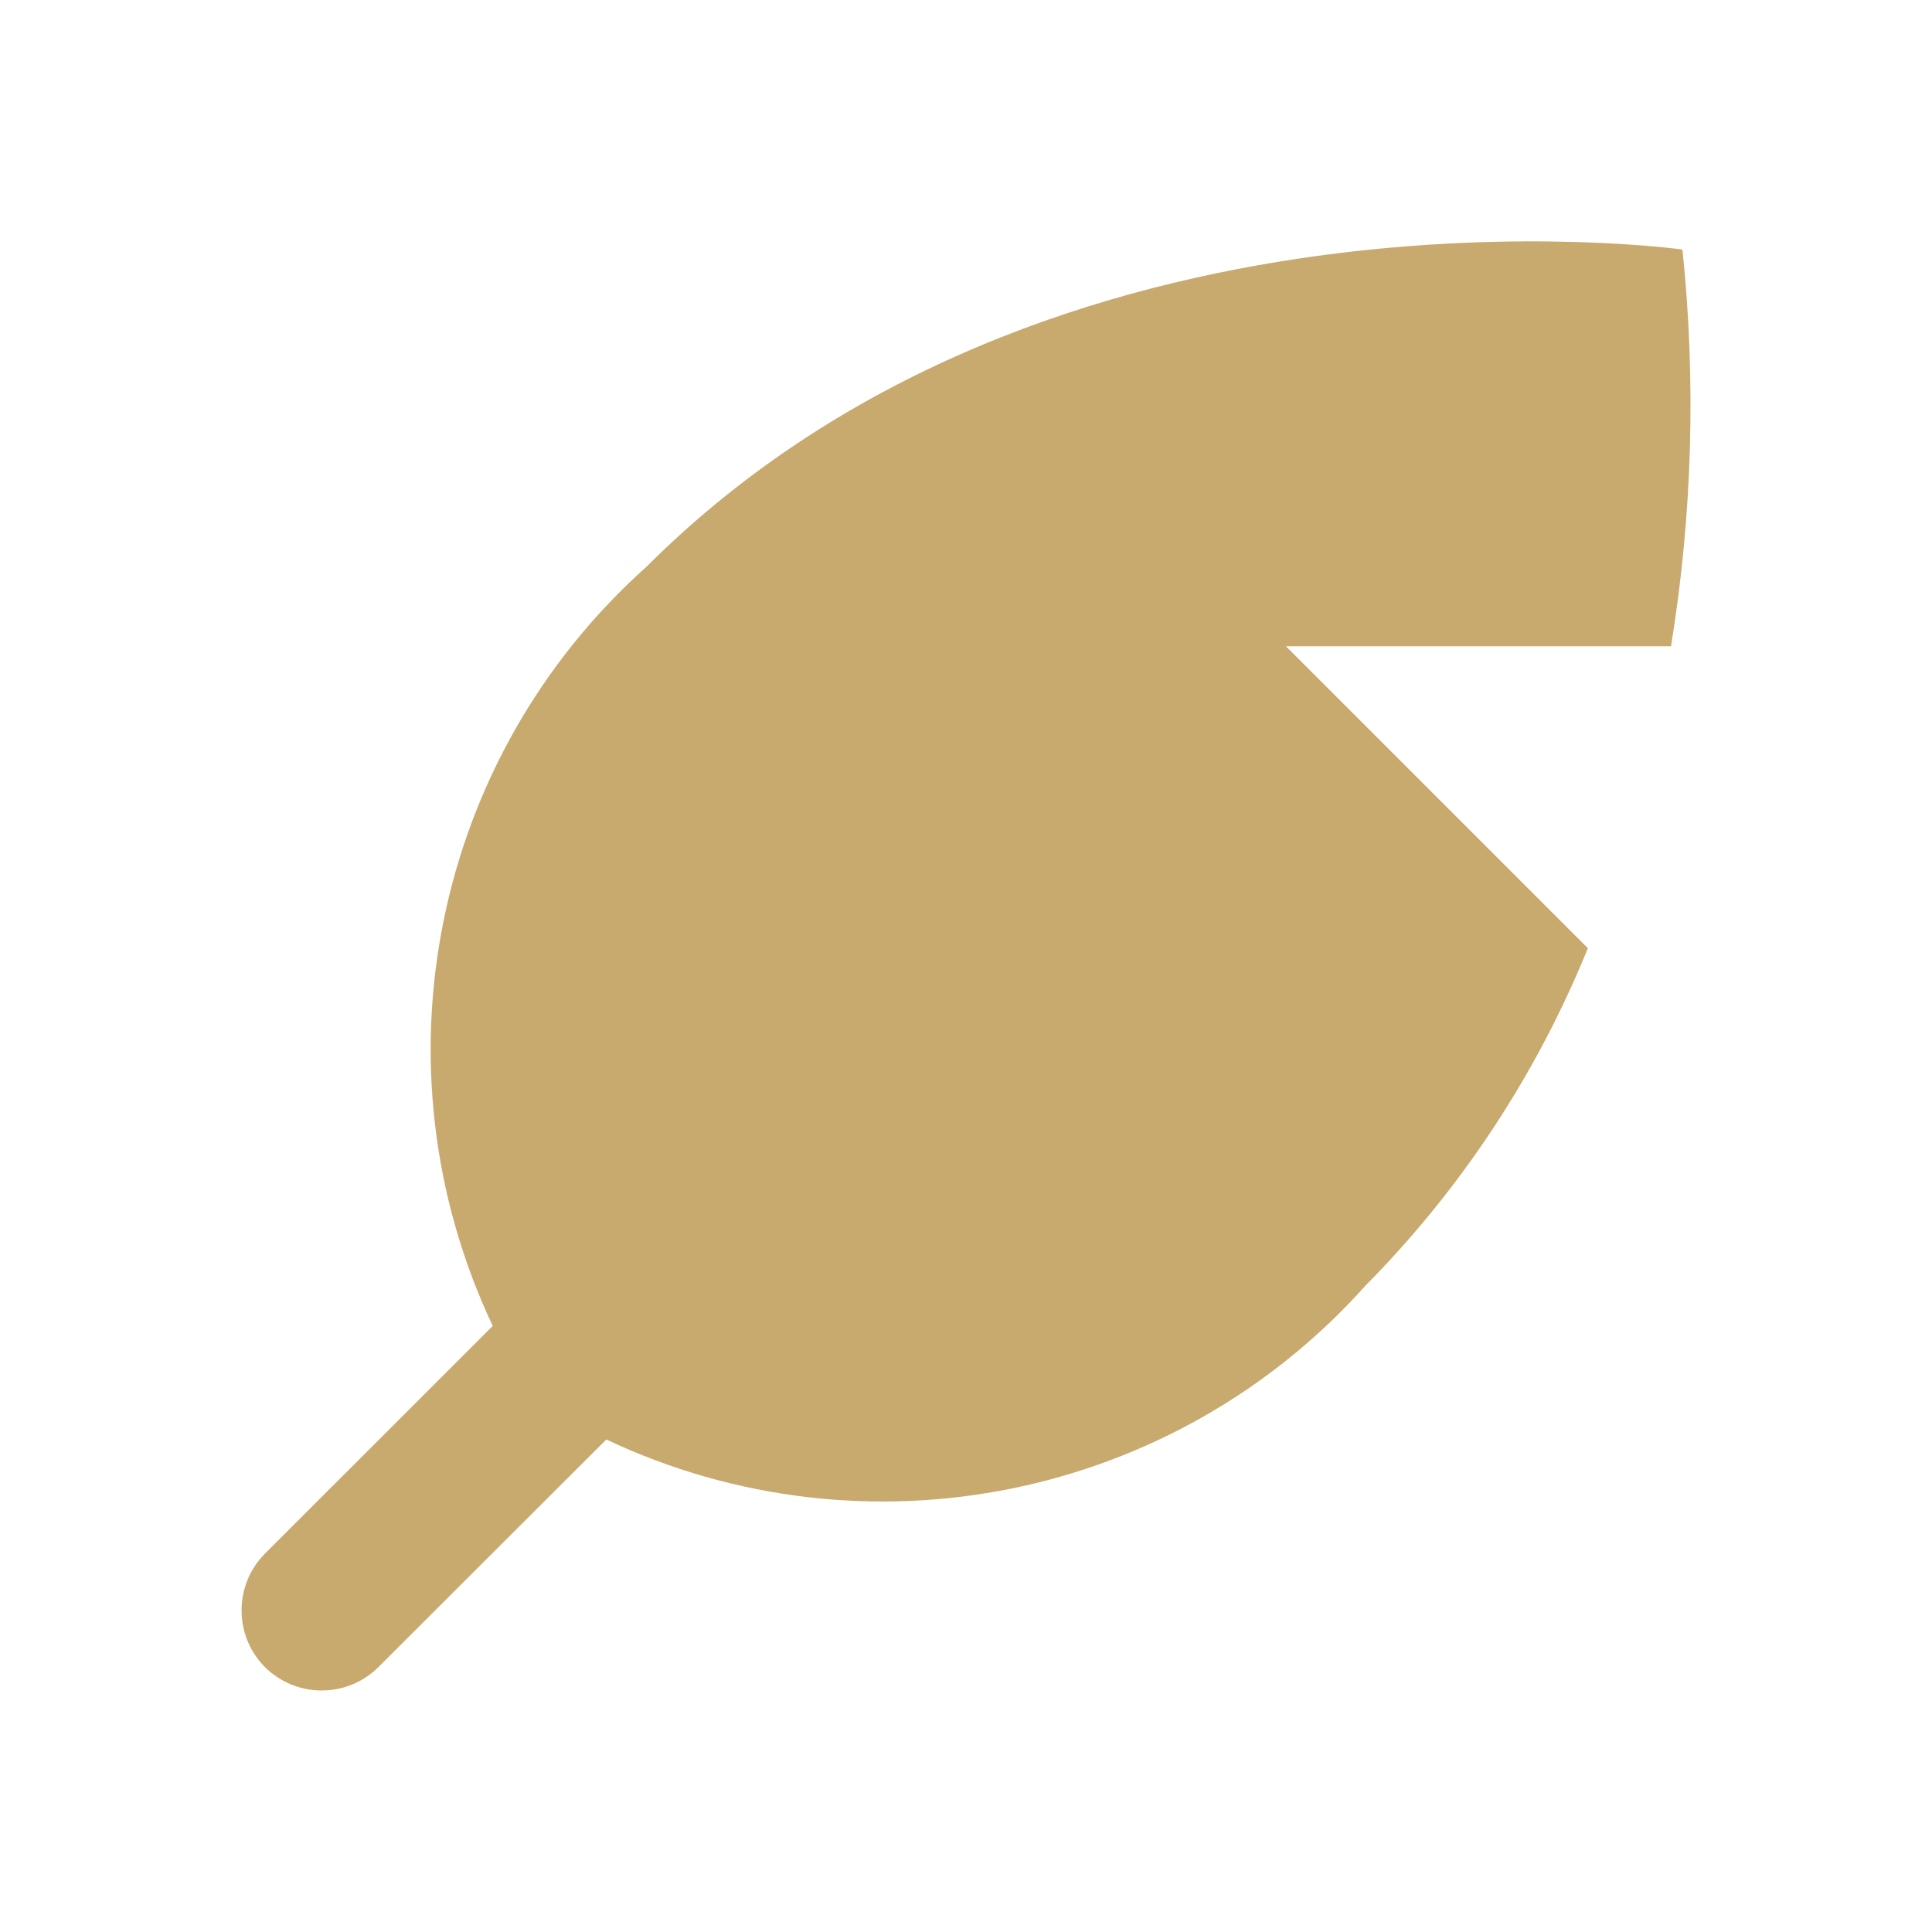
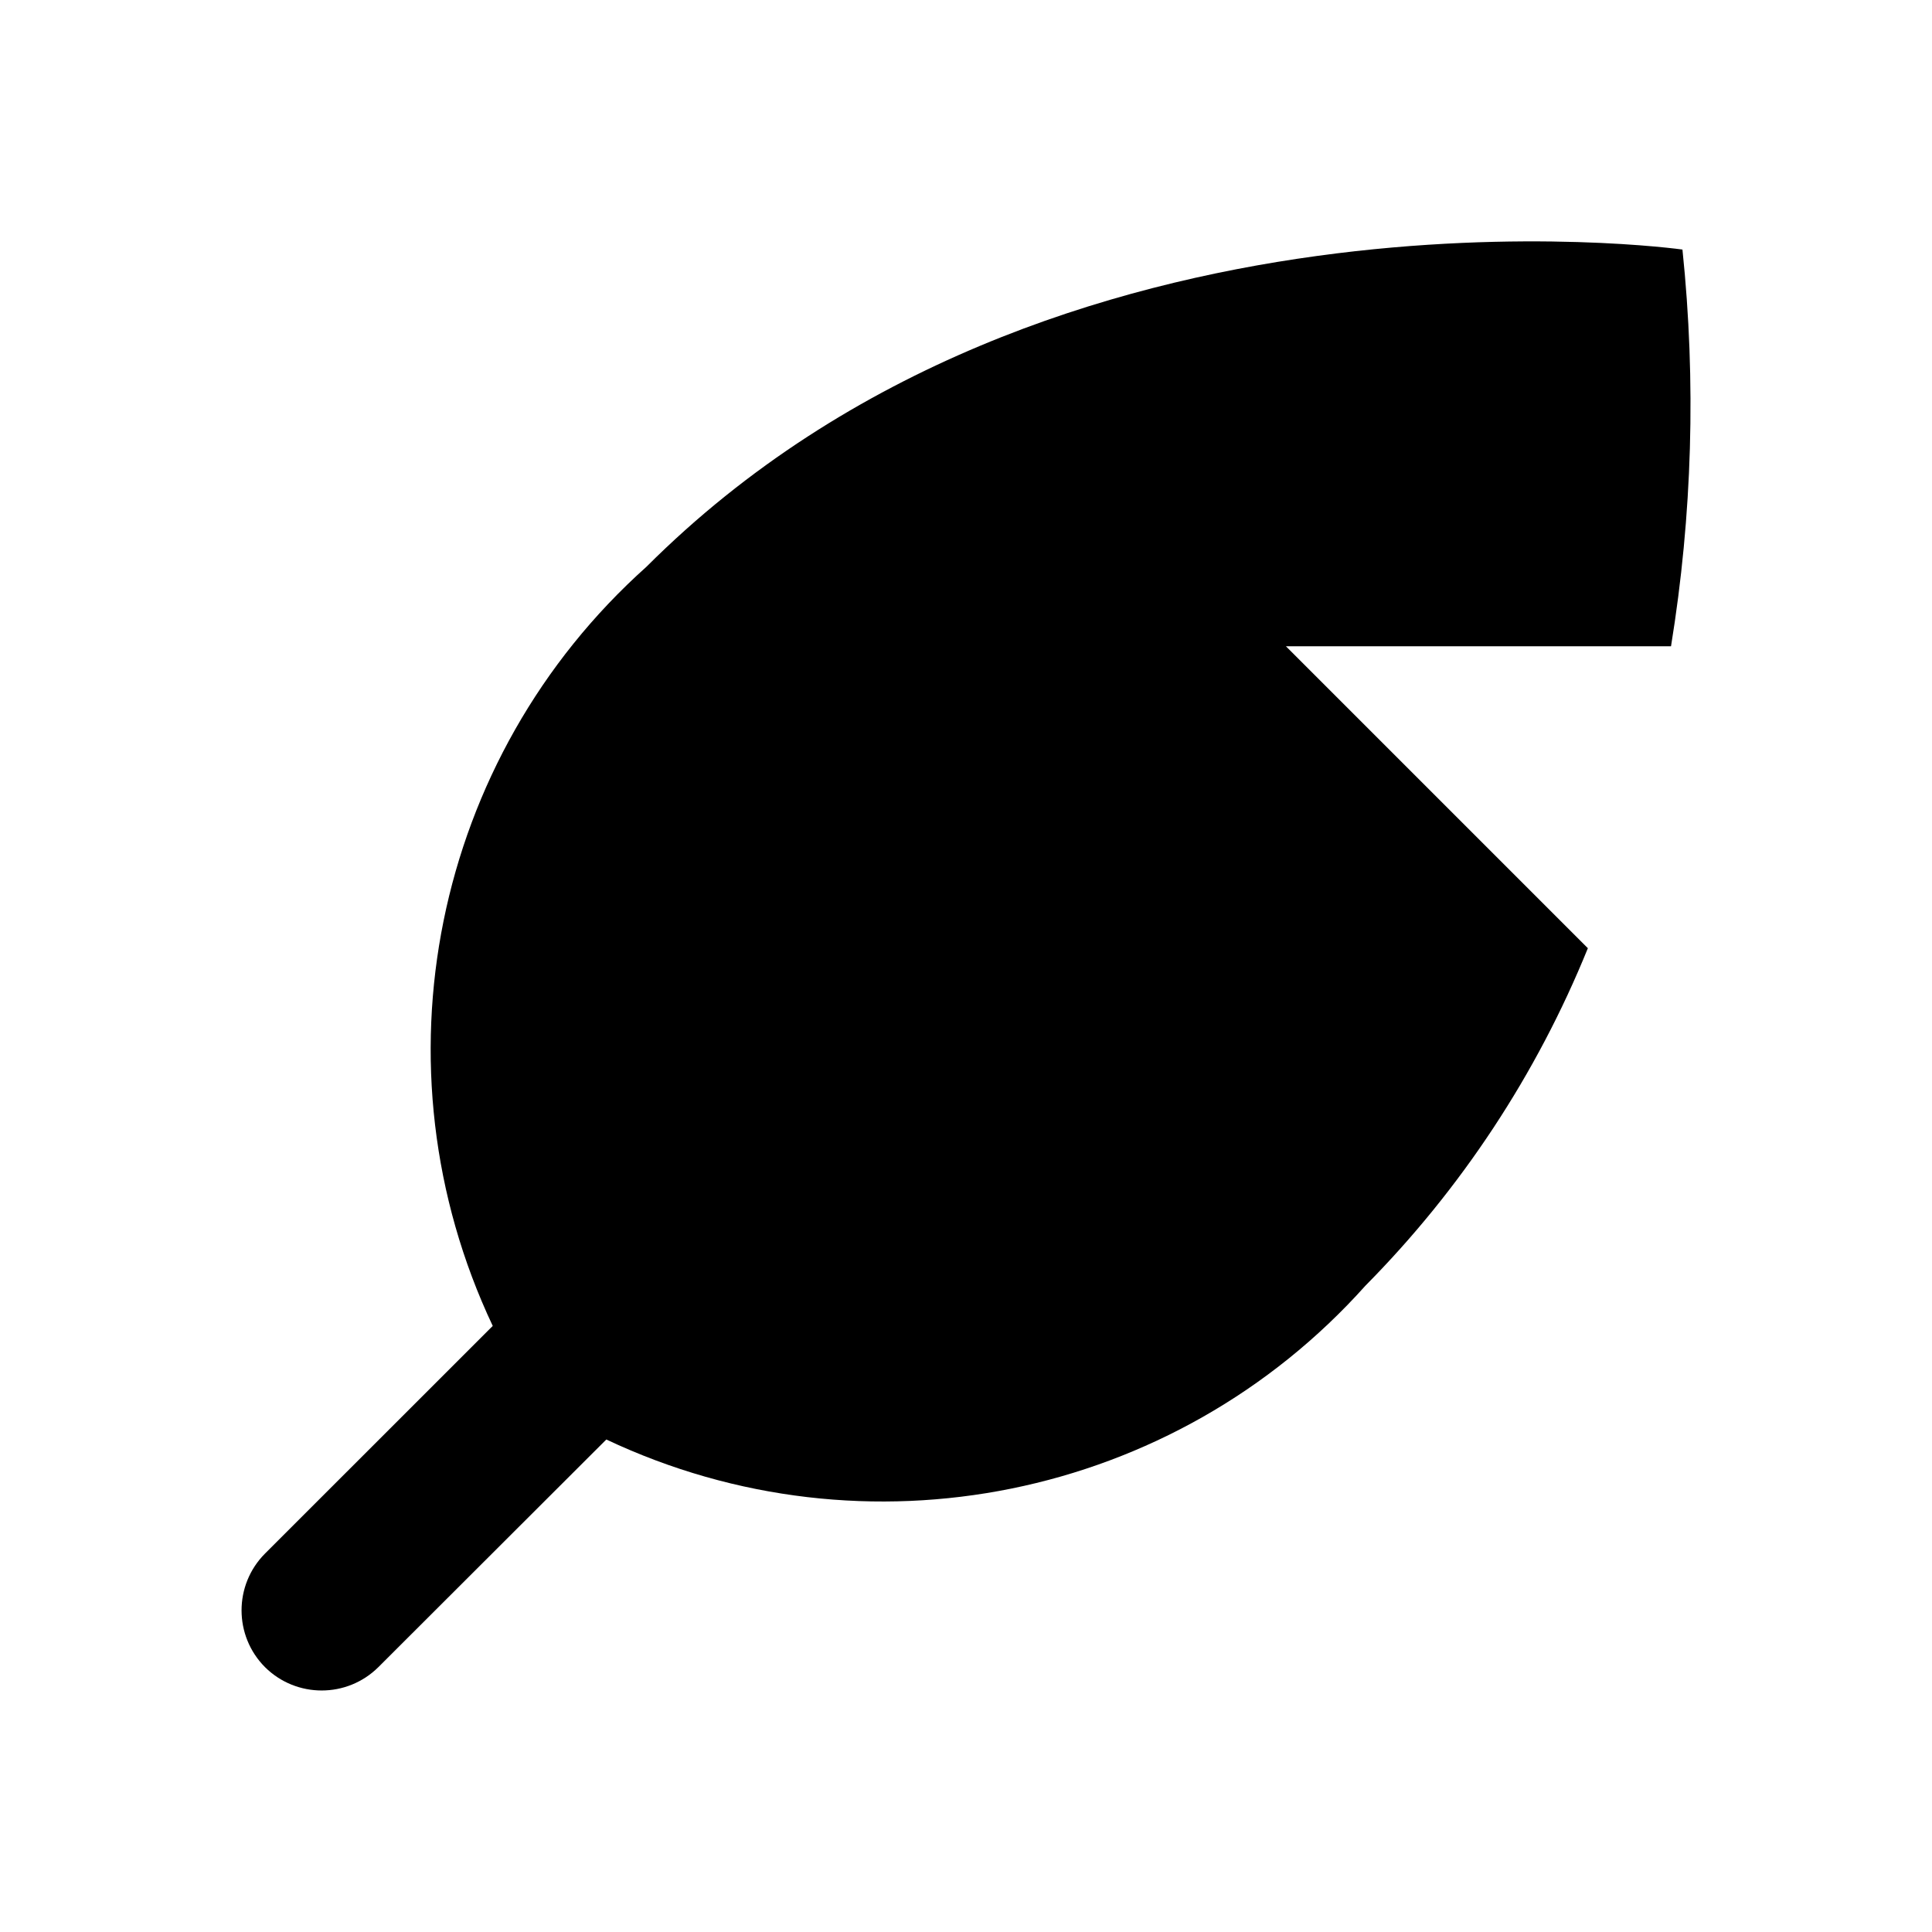
- <svg xmlns="http://www.w3.org/2000/svg" fill="#C8A96E" width="800px" height="800px" viewBox="0 0 24 24">
+ <svg xmlns="http://www.w3.org/2000/svg" fill="currentColor" width="800px" height="800px" viewBox="0 0 24 24">
  <g id="SVGRepo_bgCarrier" stroke-width="0" />
  <g id="SVGRepo_tracerCarrier" stroke-linecap="round" stroke-linejoin="round" />
  <g id="SVGRepo_iconCarrier">
    <path d="M3.292,20.71a1,1,0,0,1,0-1.411l2.829-2.828A8.044,8.044,0,0,1,8.031,7.04C13.075,2,20.9,3.1,20.9,3.1a18.67,18.67,0,0,1-.142,4.928H15.974l3.751,3.751a12.8,12.8,0,0,1-2.763,4.192,8.045,8.045,0,0,1-9.43,1.911L4.7,20.71A1,1,0,0,1,3.292,20.71Z" />
  </g>
</svg>
